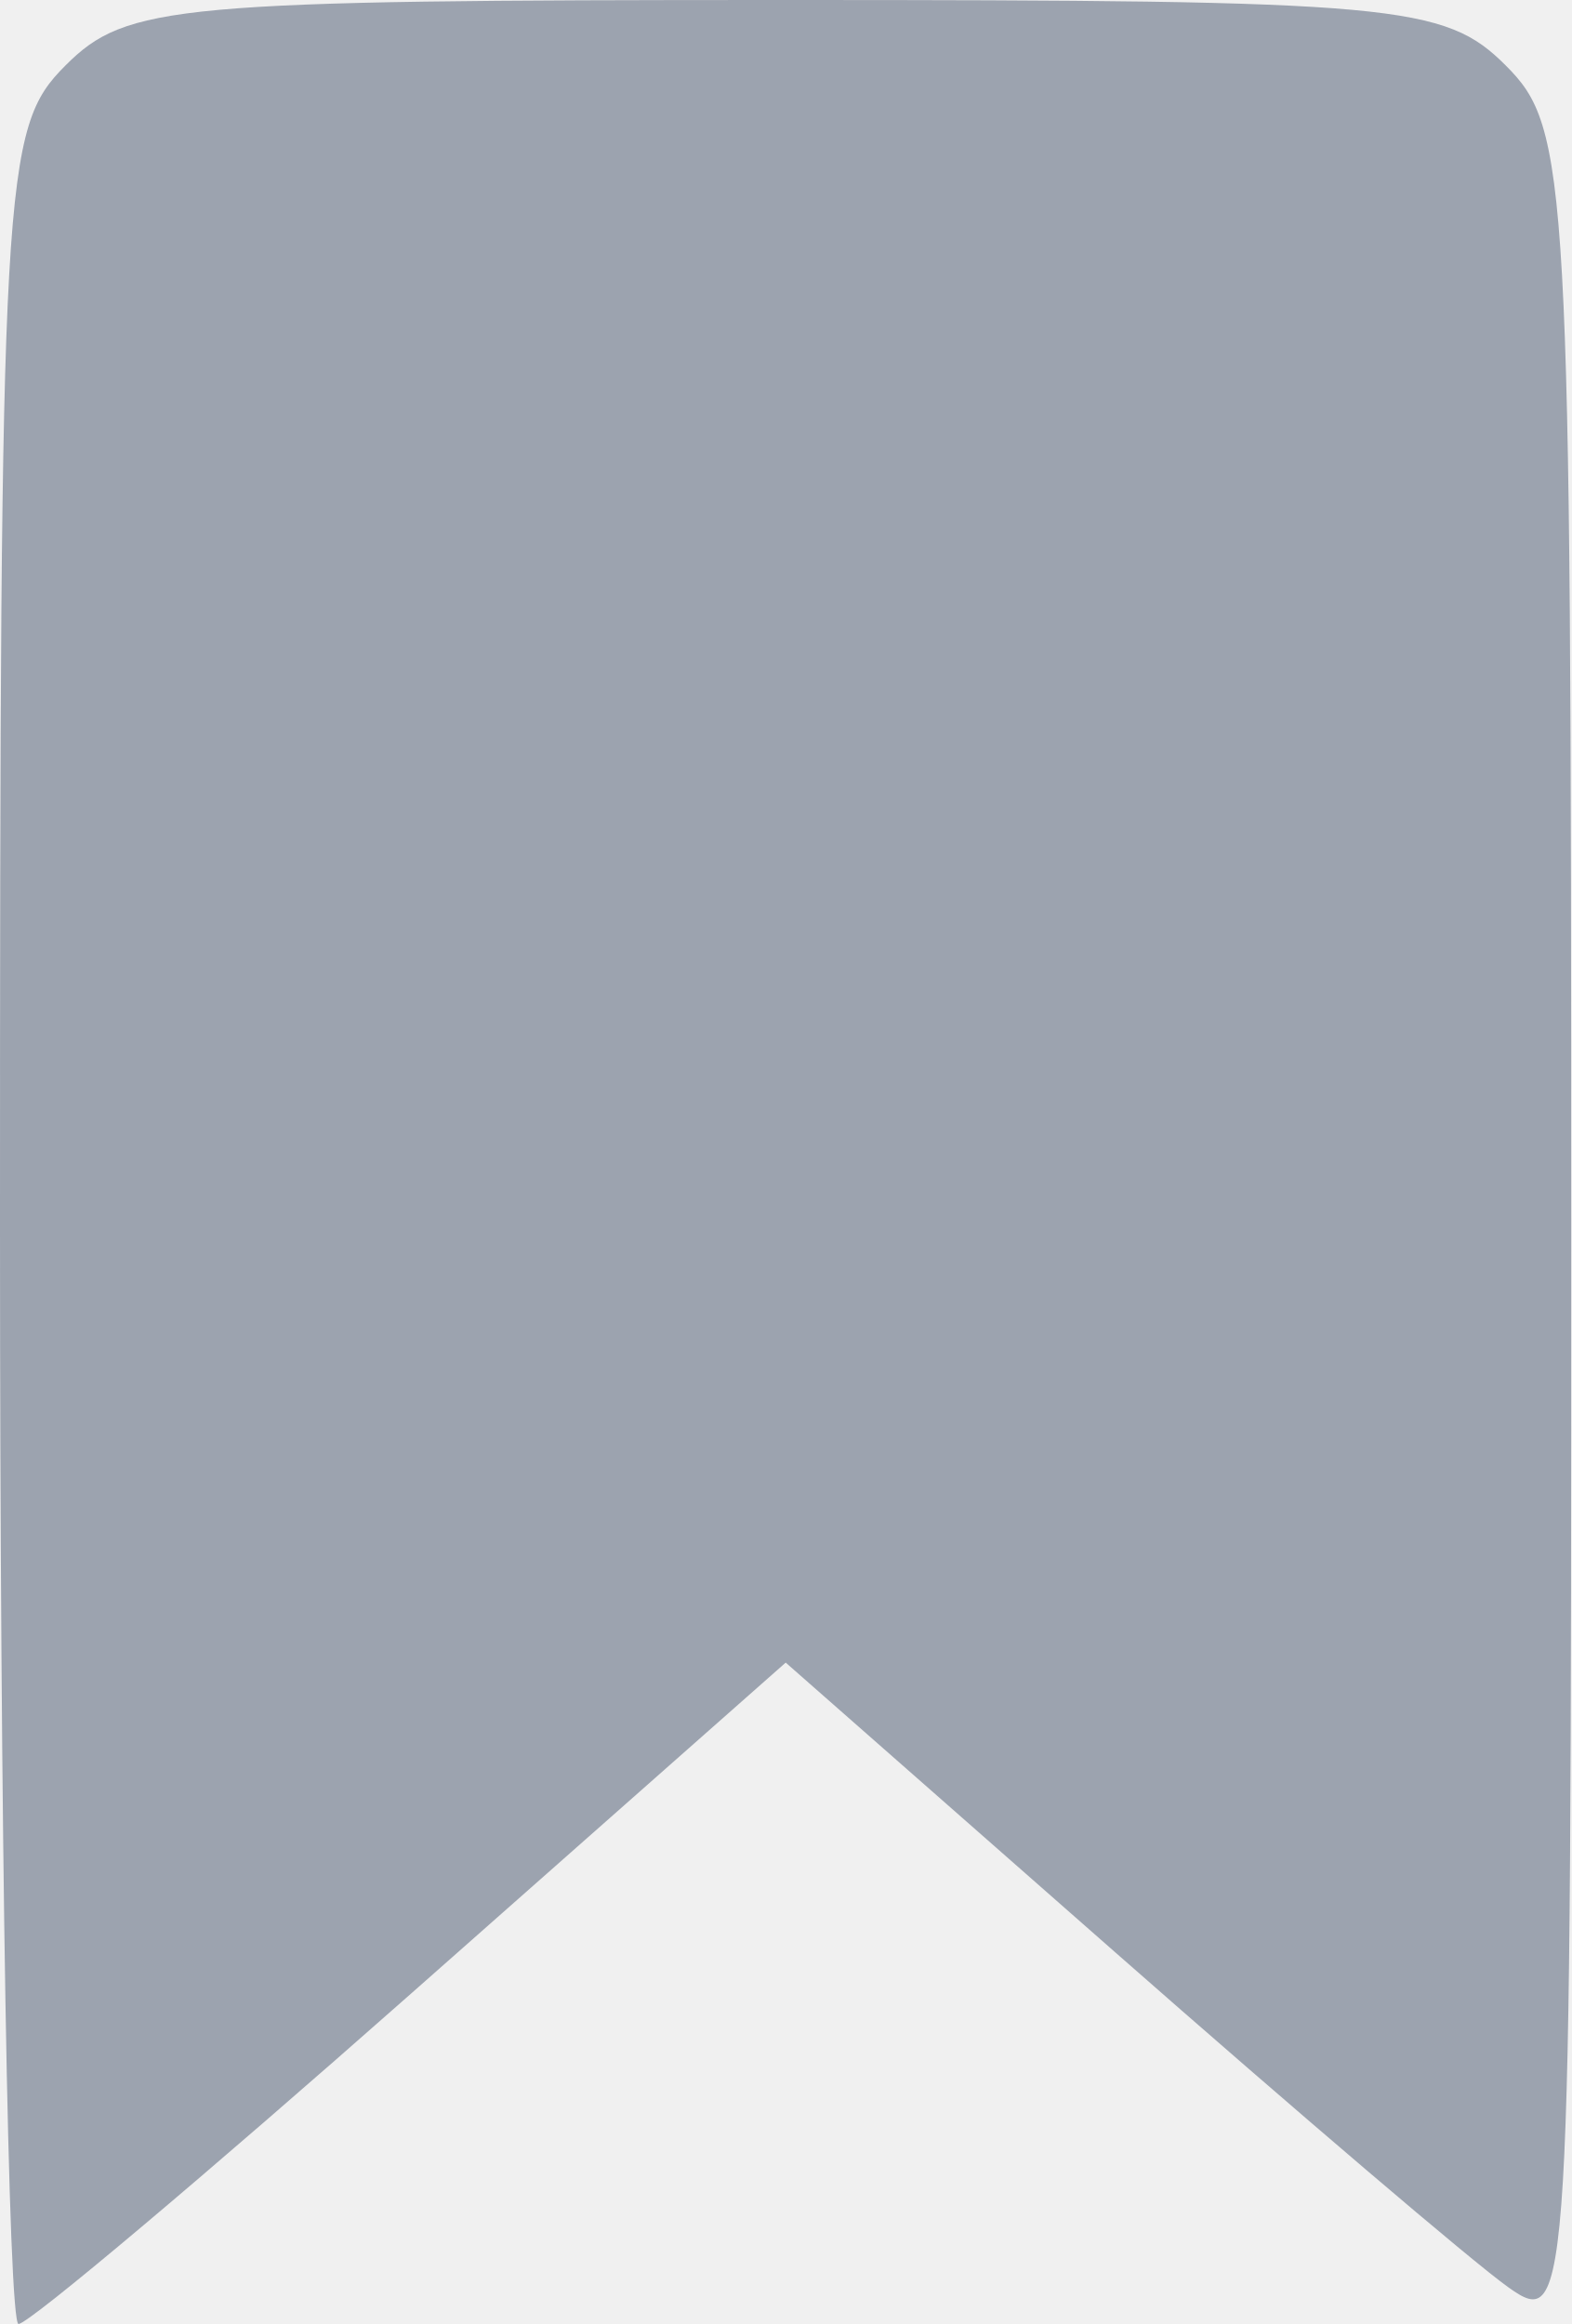
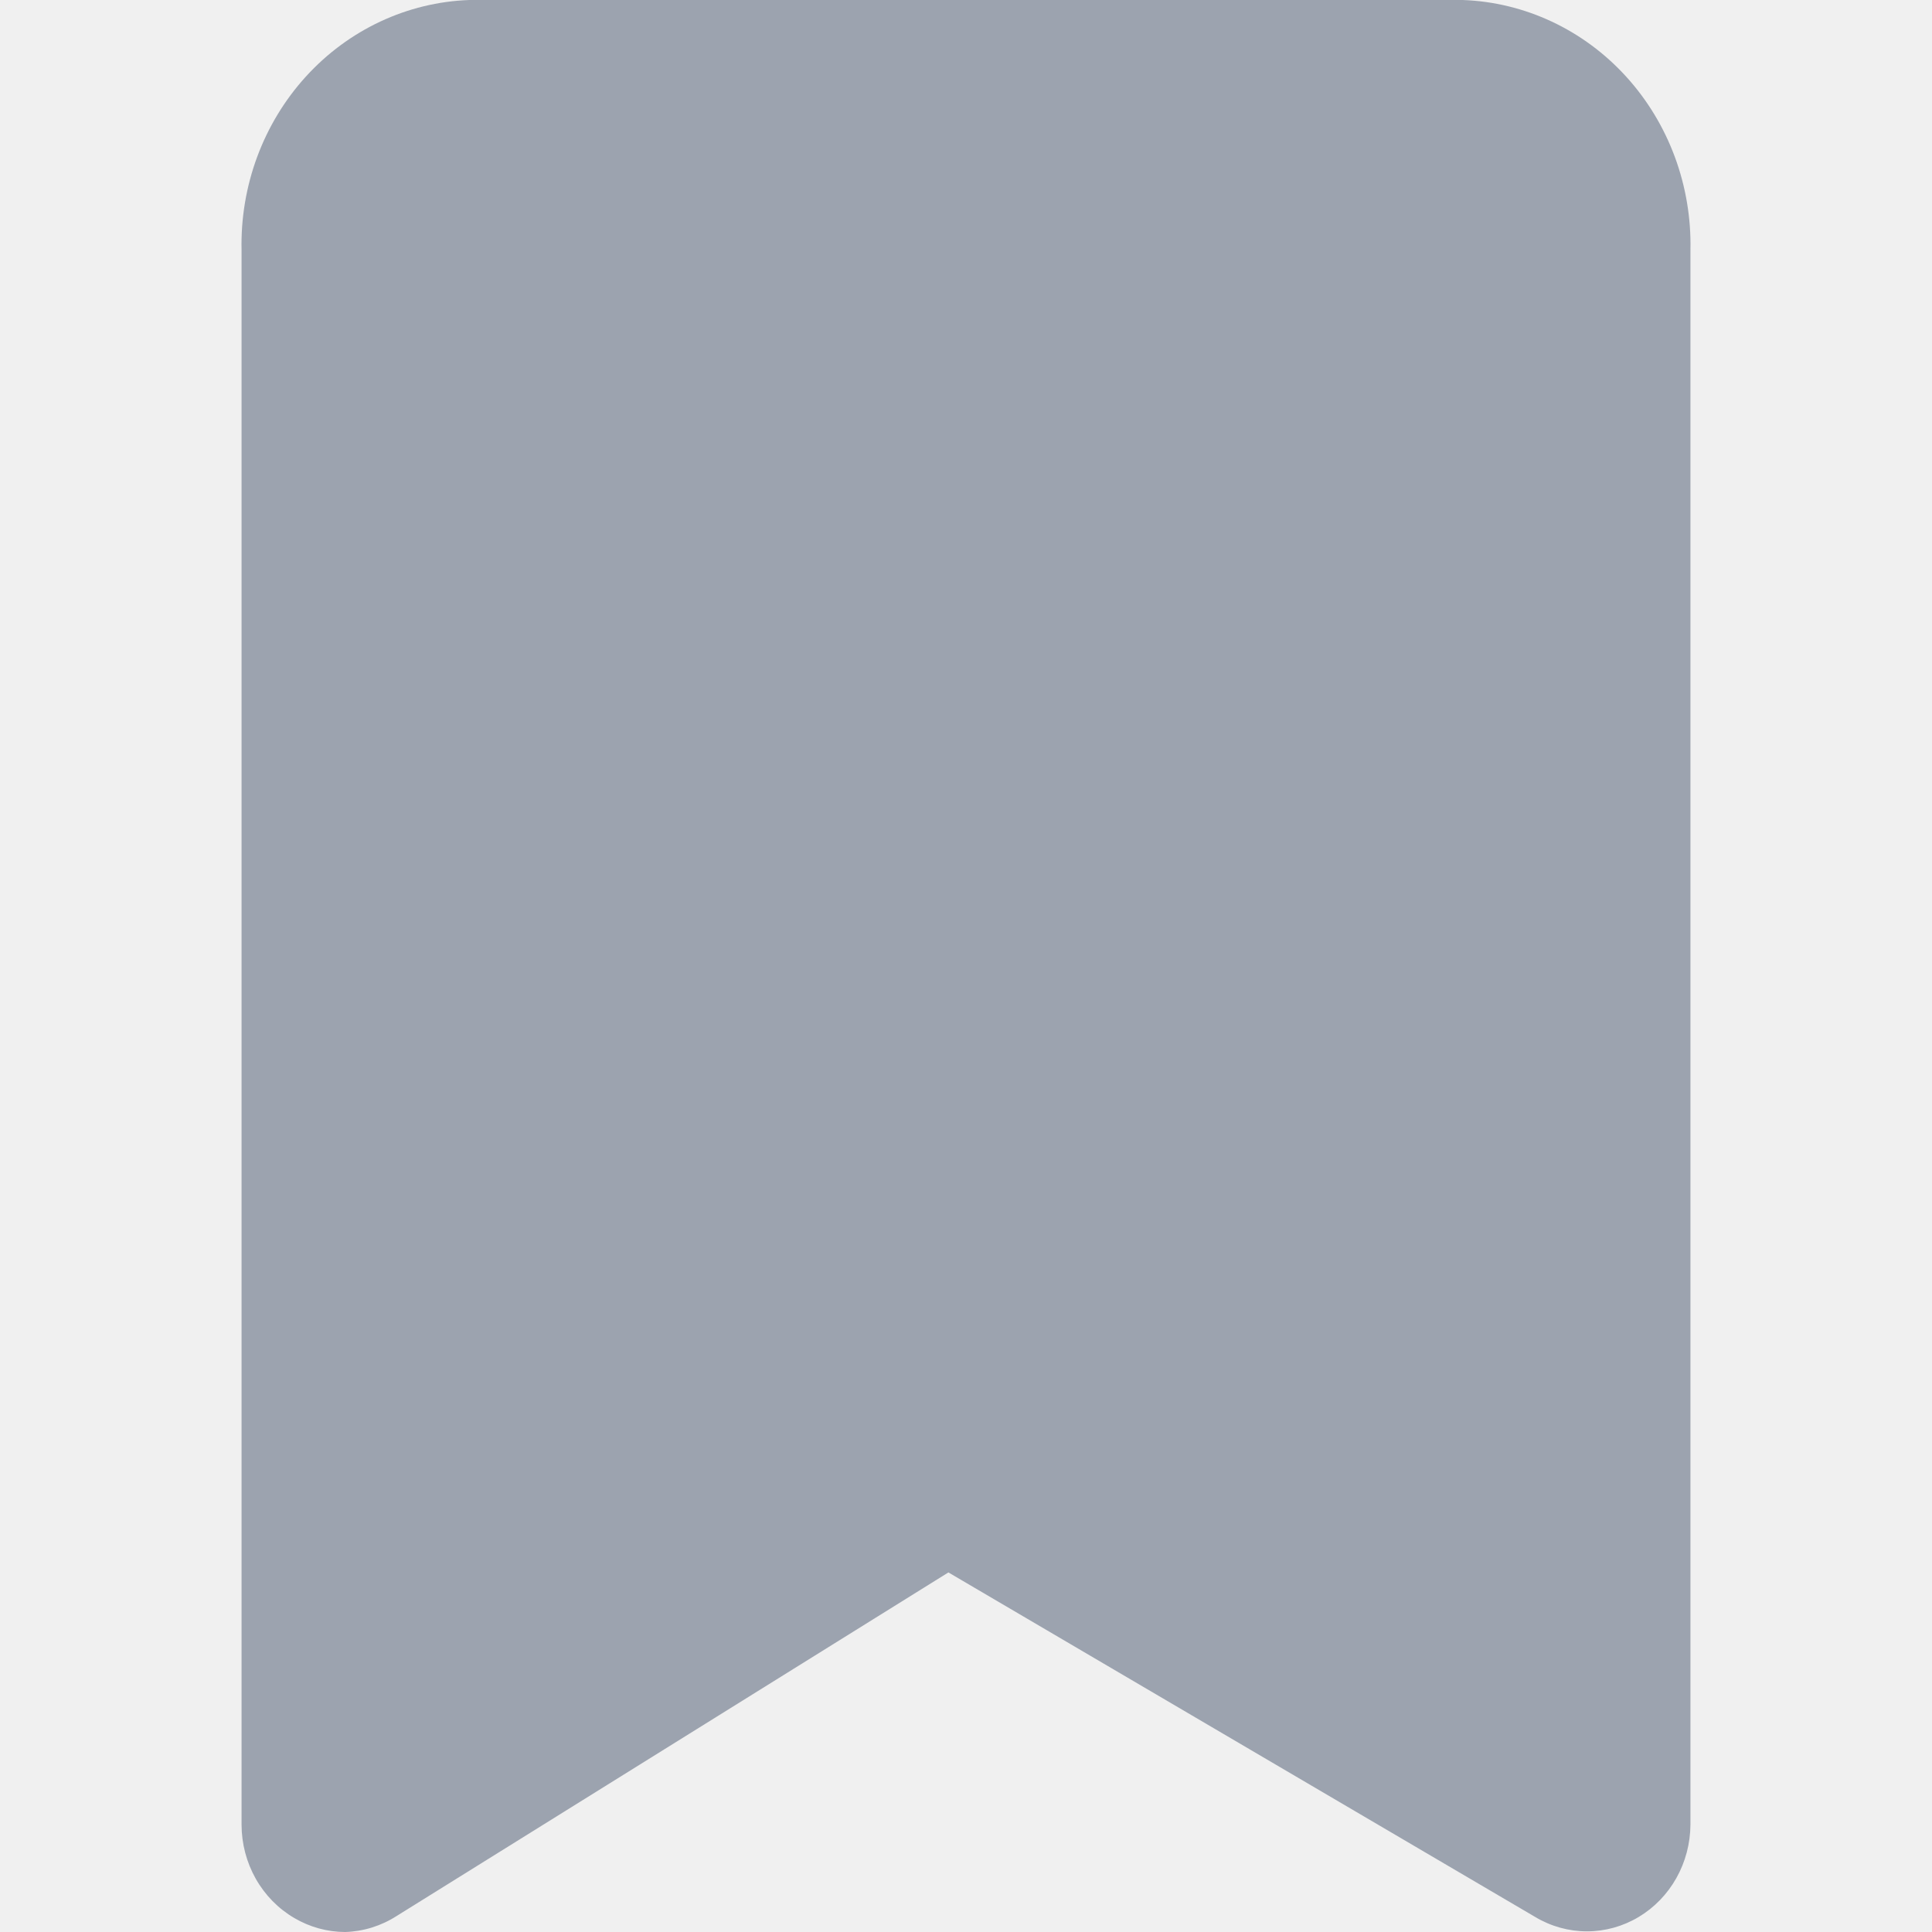
- <svg xmlns="http://www.w3.org/2000/svg" width="48" height="71" viewBox="0 0 48 71" fill="none">
-   <path fill-rule="evenodd" clip-rule="evenodd" d="M2 2C0.08 3.92 0 5.333 0 37.5C0 55.925 0.255 71 0.566 71C0.878 71 6.279 66.454 12.568 60.897L24.003 50.794L34.072 59.647C39.61 64.516 45.009 69.117 46.07 69.872C47.966 71.219 48 70.643 48 37.622C48 5.333 47.921 3.921 46 2C44.133 0.133 42.667 0 24 0C5.333 0 3.867 0.133 2 2Z" fill="#9CA3AF" />
+ <svg xmlns="http://www.w3.org/2000/svg" width="800" height="800" viewBox="0 0 800 800" fill="none">
+   <g clip-path="url(#clip0_74_77)">
+     <path d="M142.878 800C135.517 799.977 128.285 797.987 121.88 794.222C115.261 790.363 109.749 784.749 105.909 777.955C102.068 771.161 100.038 763.431 100.025 755.556V103.556C99.445 76.903 109.017 51.087 126.664 31.703C144.311 12.319 168.613 0.929 194.303 0H605.697C631.387 0.929 655.689 12.319 673.336 31.703C690.983 51.087 700.554 76.903 699.975 103.556V755.556C699.93 763.312 697.928 770.921 694.17 777.626C690.411 784.331 685.025 789.9 678.548 793.778C672.034 797.679 664.644 799.732 657.122 799.732C649.599 799.732 642.209 797.679 635.695 793.778L392.715 651.111L164.305 793.333C157.858 797.484 150.464 799.784 142.878 800Z" fill="#9CA3AF" />
+   </g>
+   <defs>
+     <clipPath id="clip0_74_77">
+       <rect width="800" height="800" fill="white" />
+     </clipPath>
+   </defs>
</svg>
